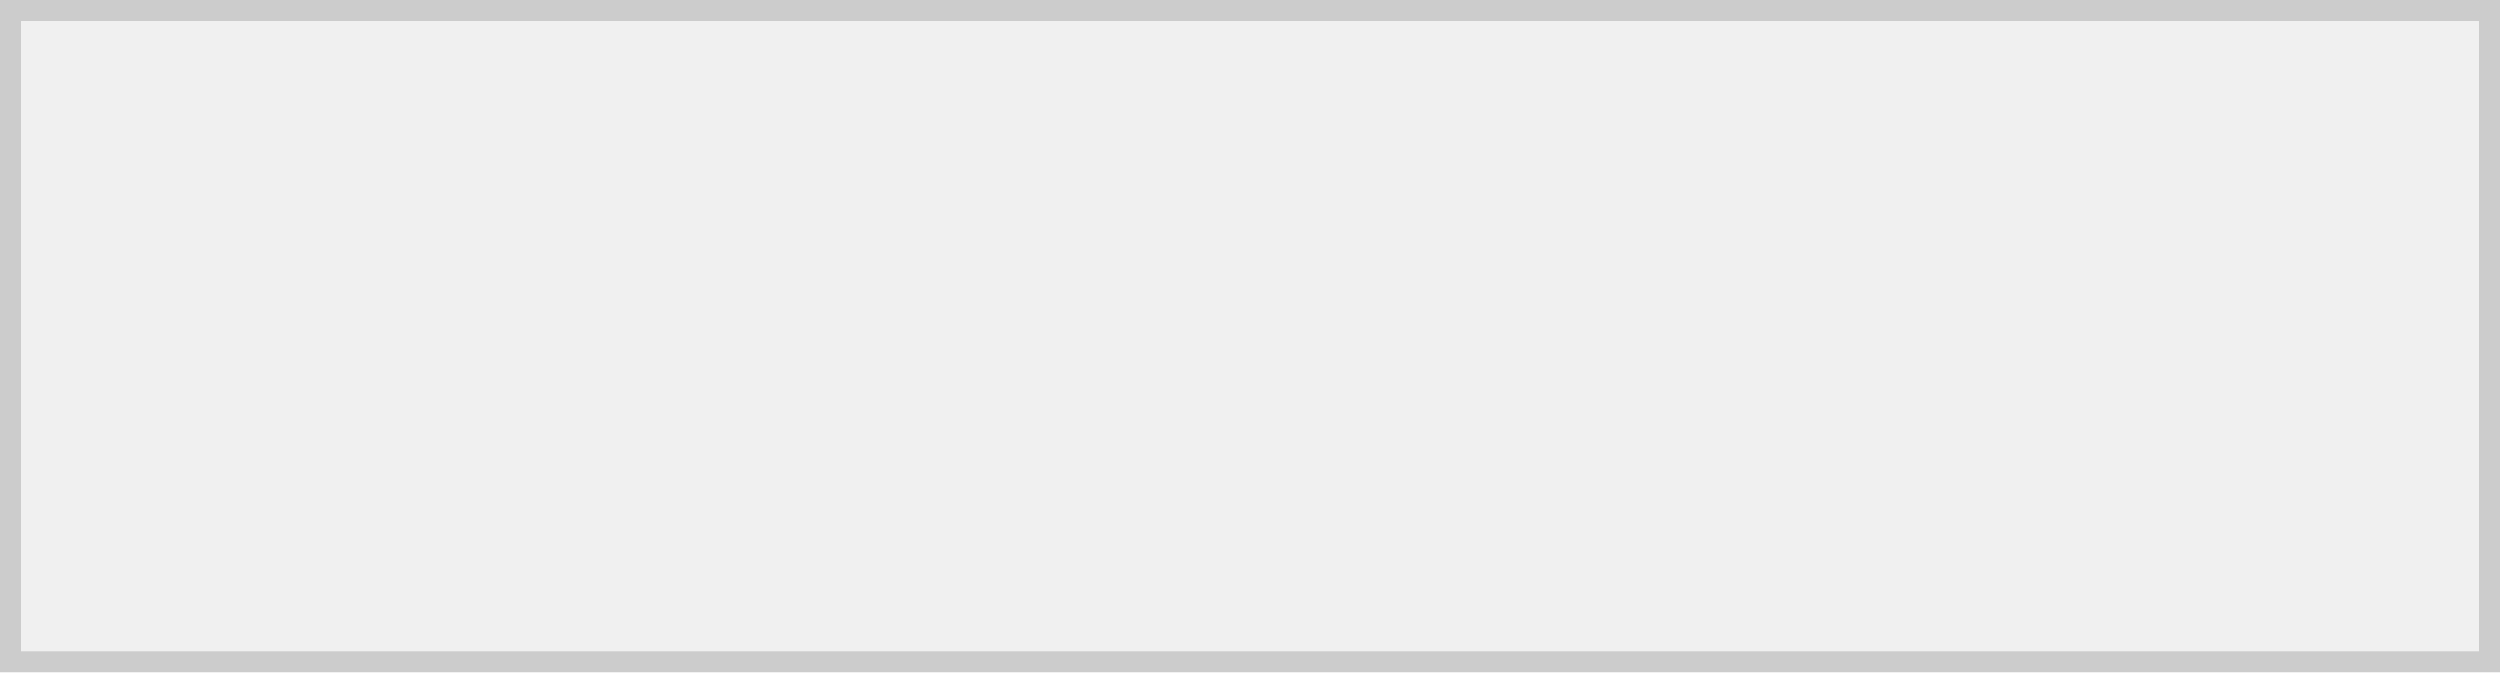
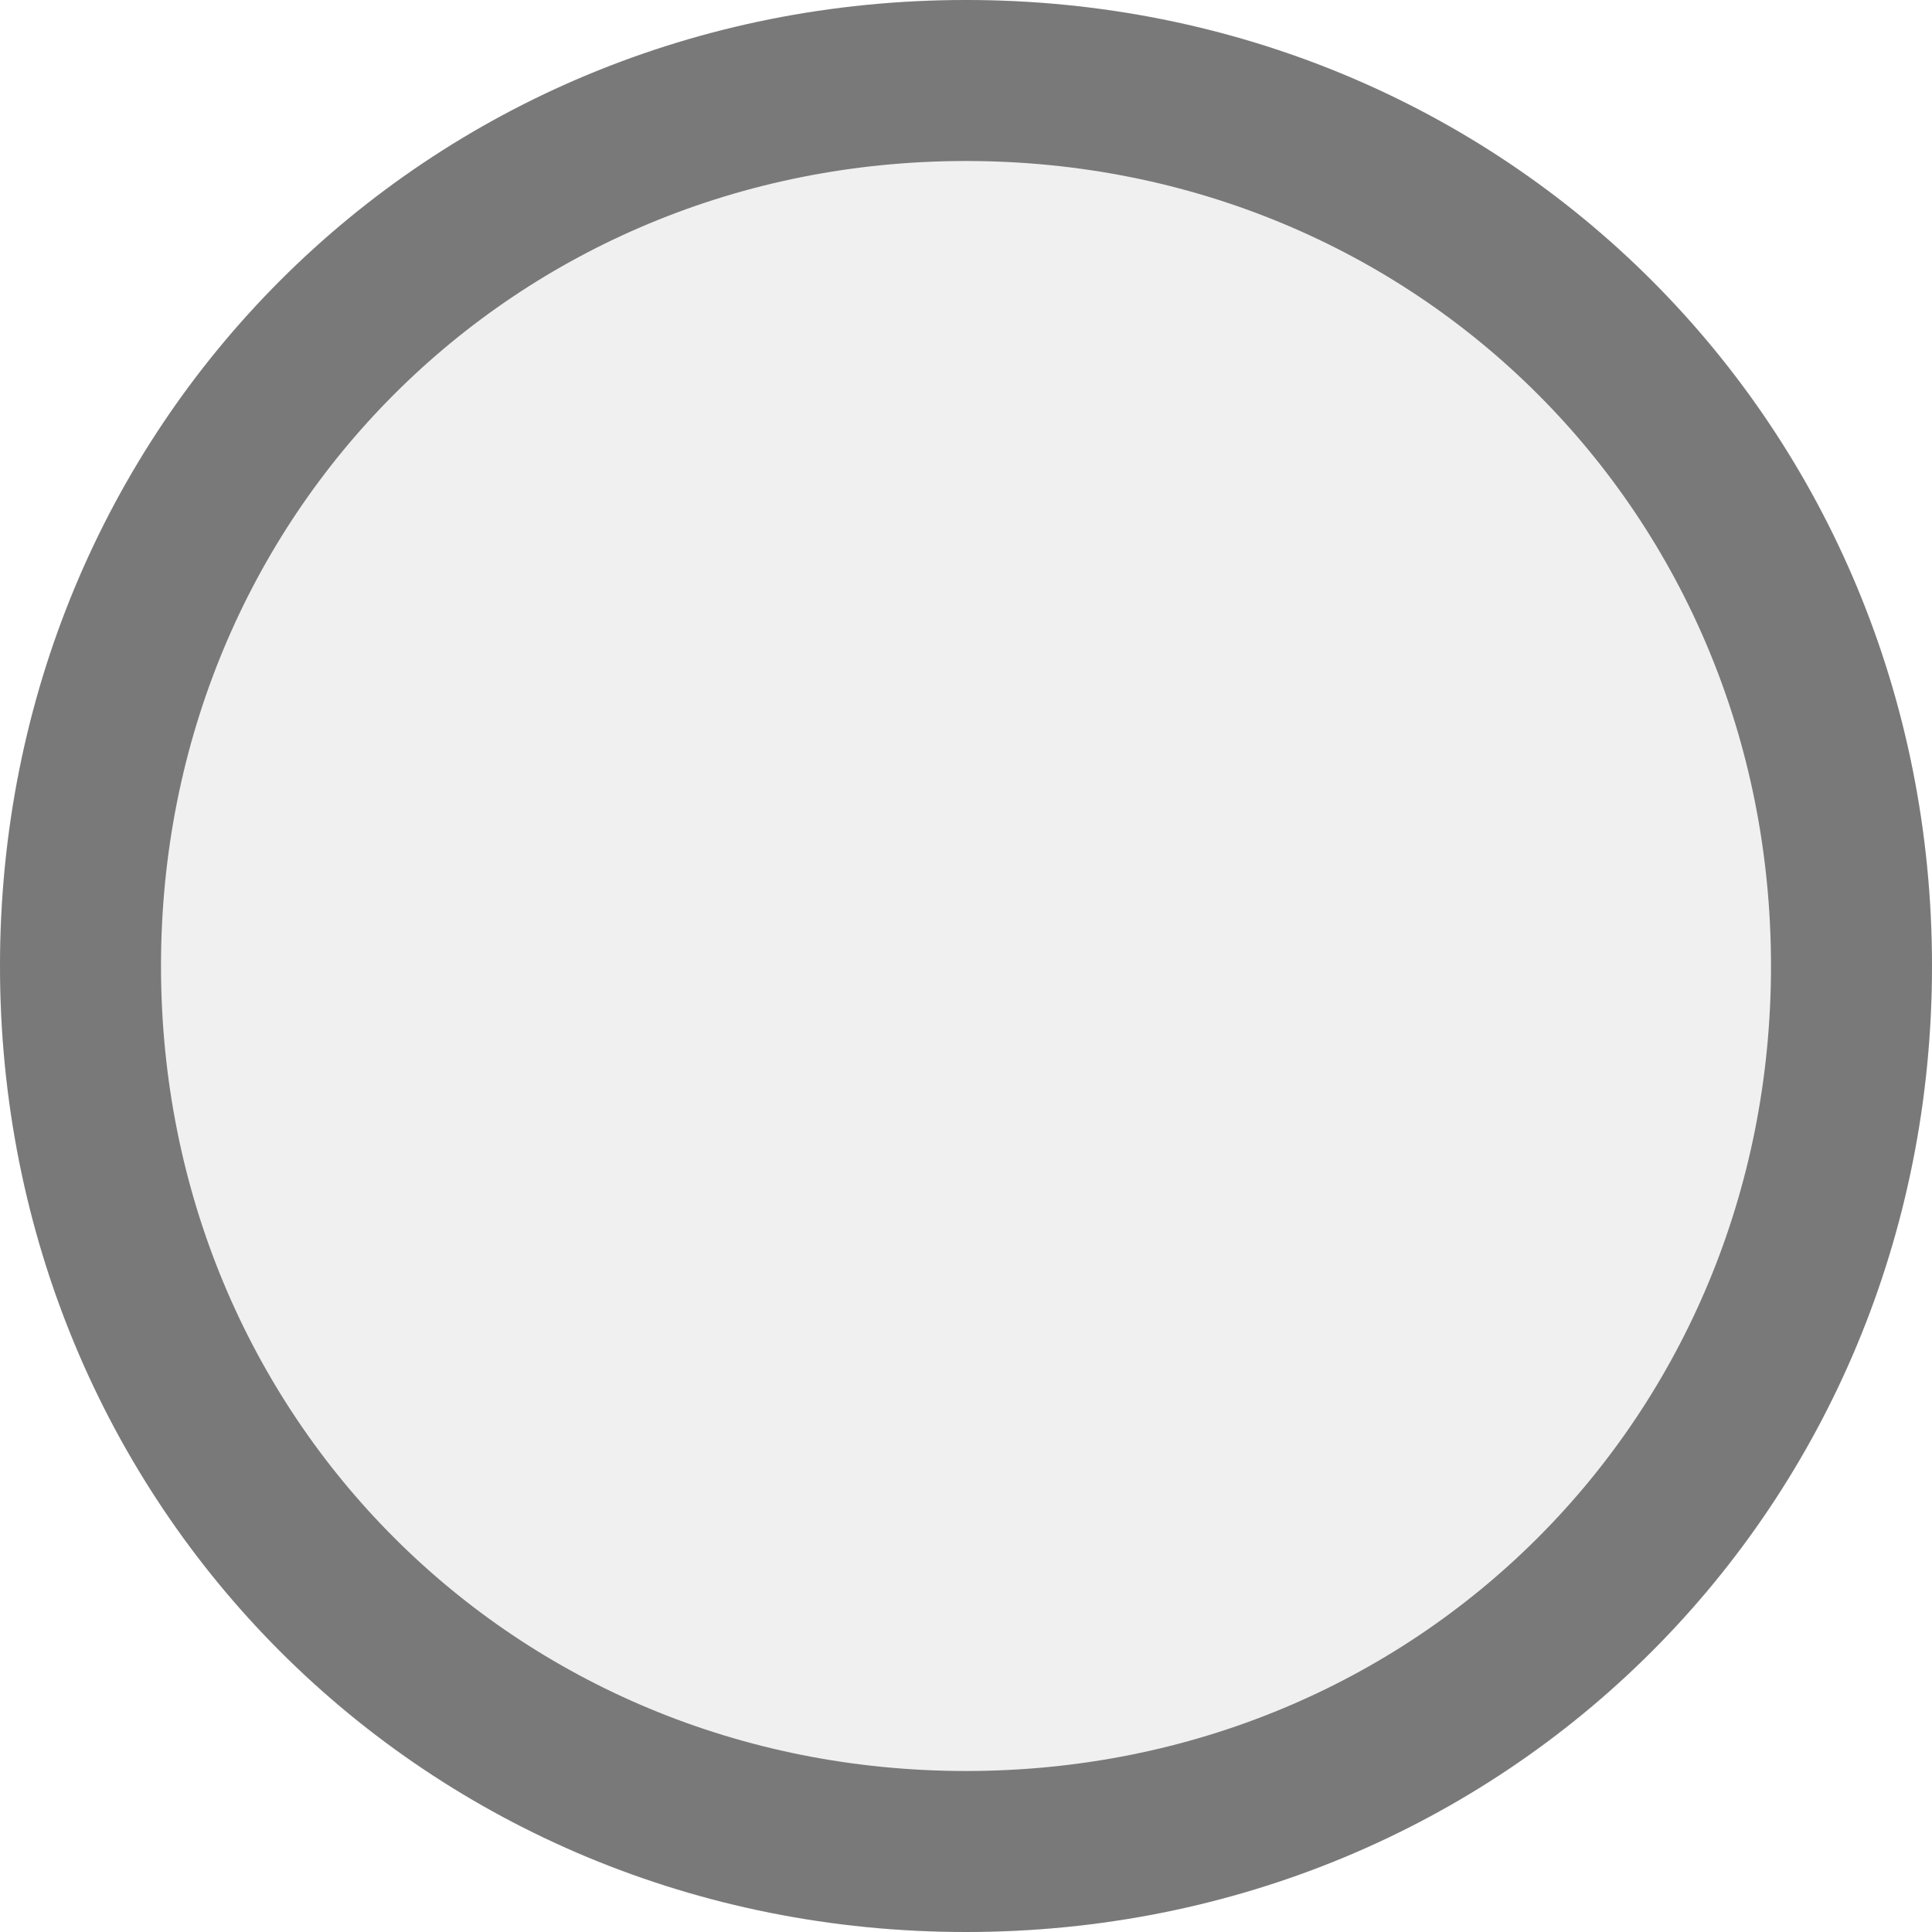
- <svg xmlns="http://www.w3.org/2000/svg" version="1.1" width="119px" height="32px" viewBox="238 2103  119 32">
-   <path d="M 239 2104  L 356 2104  L 356 2134  L 239 2134  L 239 2104  Z " fill-rule="nonzero" fill="#f0f0f0" stroke="none" />
-   <path d="M 238.5 2103.5  L 356.5 2103.5  L 356.5 2134.5  L 238.5 2134.5  L 238.5 2103.5  Z " stroke-width="1" stroke="#aaaaaa" fill="none" stroke-opacity="0.604" />
+ <svg xmlns="http://www.w3.org/2000/svg" version="1.1" width="12px" height="12px" viewBox="367 1673  12 12">
+   <path d="M 373 1673  C 376.36 1673  379 1675.64  379 1679  C 379 1682.36  376.36 1685  373 1685  C 369.64 1685  367 1682.36  367 1679  C 367 1675.64  369.64 1673  373 1673  Z " fill-rule="nonzero" fill="#f0f0f0" stroke="none" />
+   <path d="M 373 1673.5  C 376.08 1673.5  378.5 1675.92  378.5 1679  C 378.5 1682.08  376.08 1684.5  373 1684.5  C 369.92 1684.5  367.5 1682.08  367.5 1679  C 367.5 1675.92  369.92 1673.5  373 1673.5  Z " stroke-width="1" stroke="#797979" fill="none" />
</svg>
